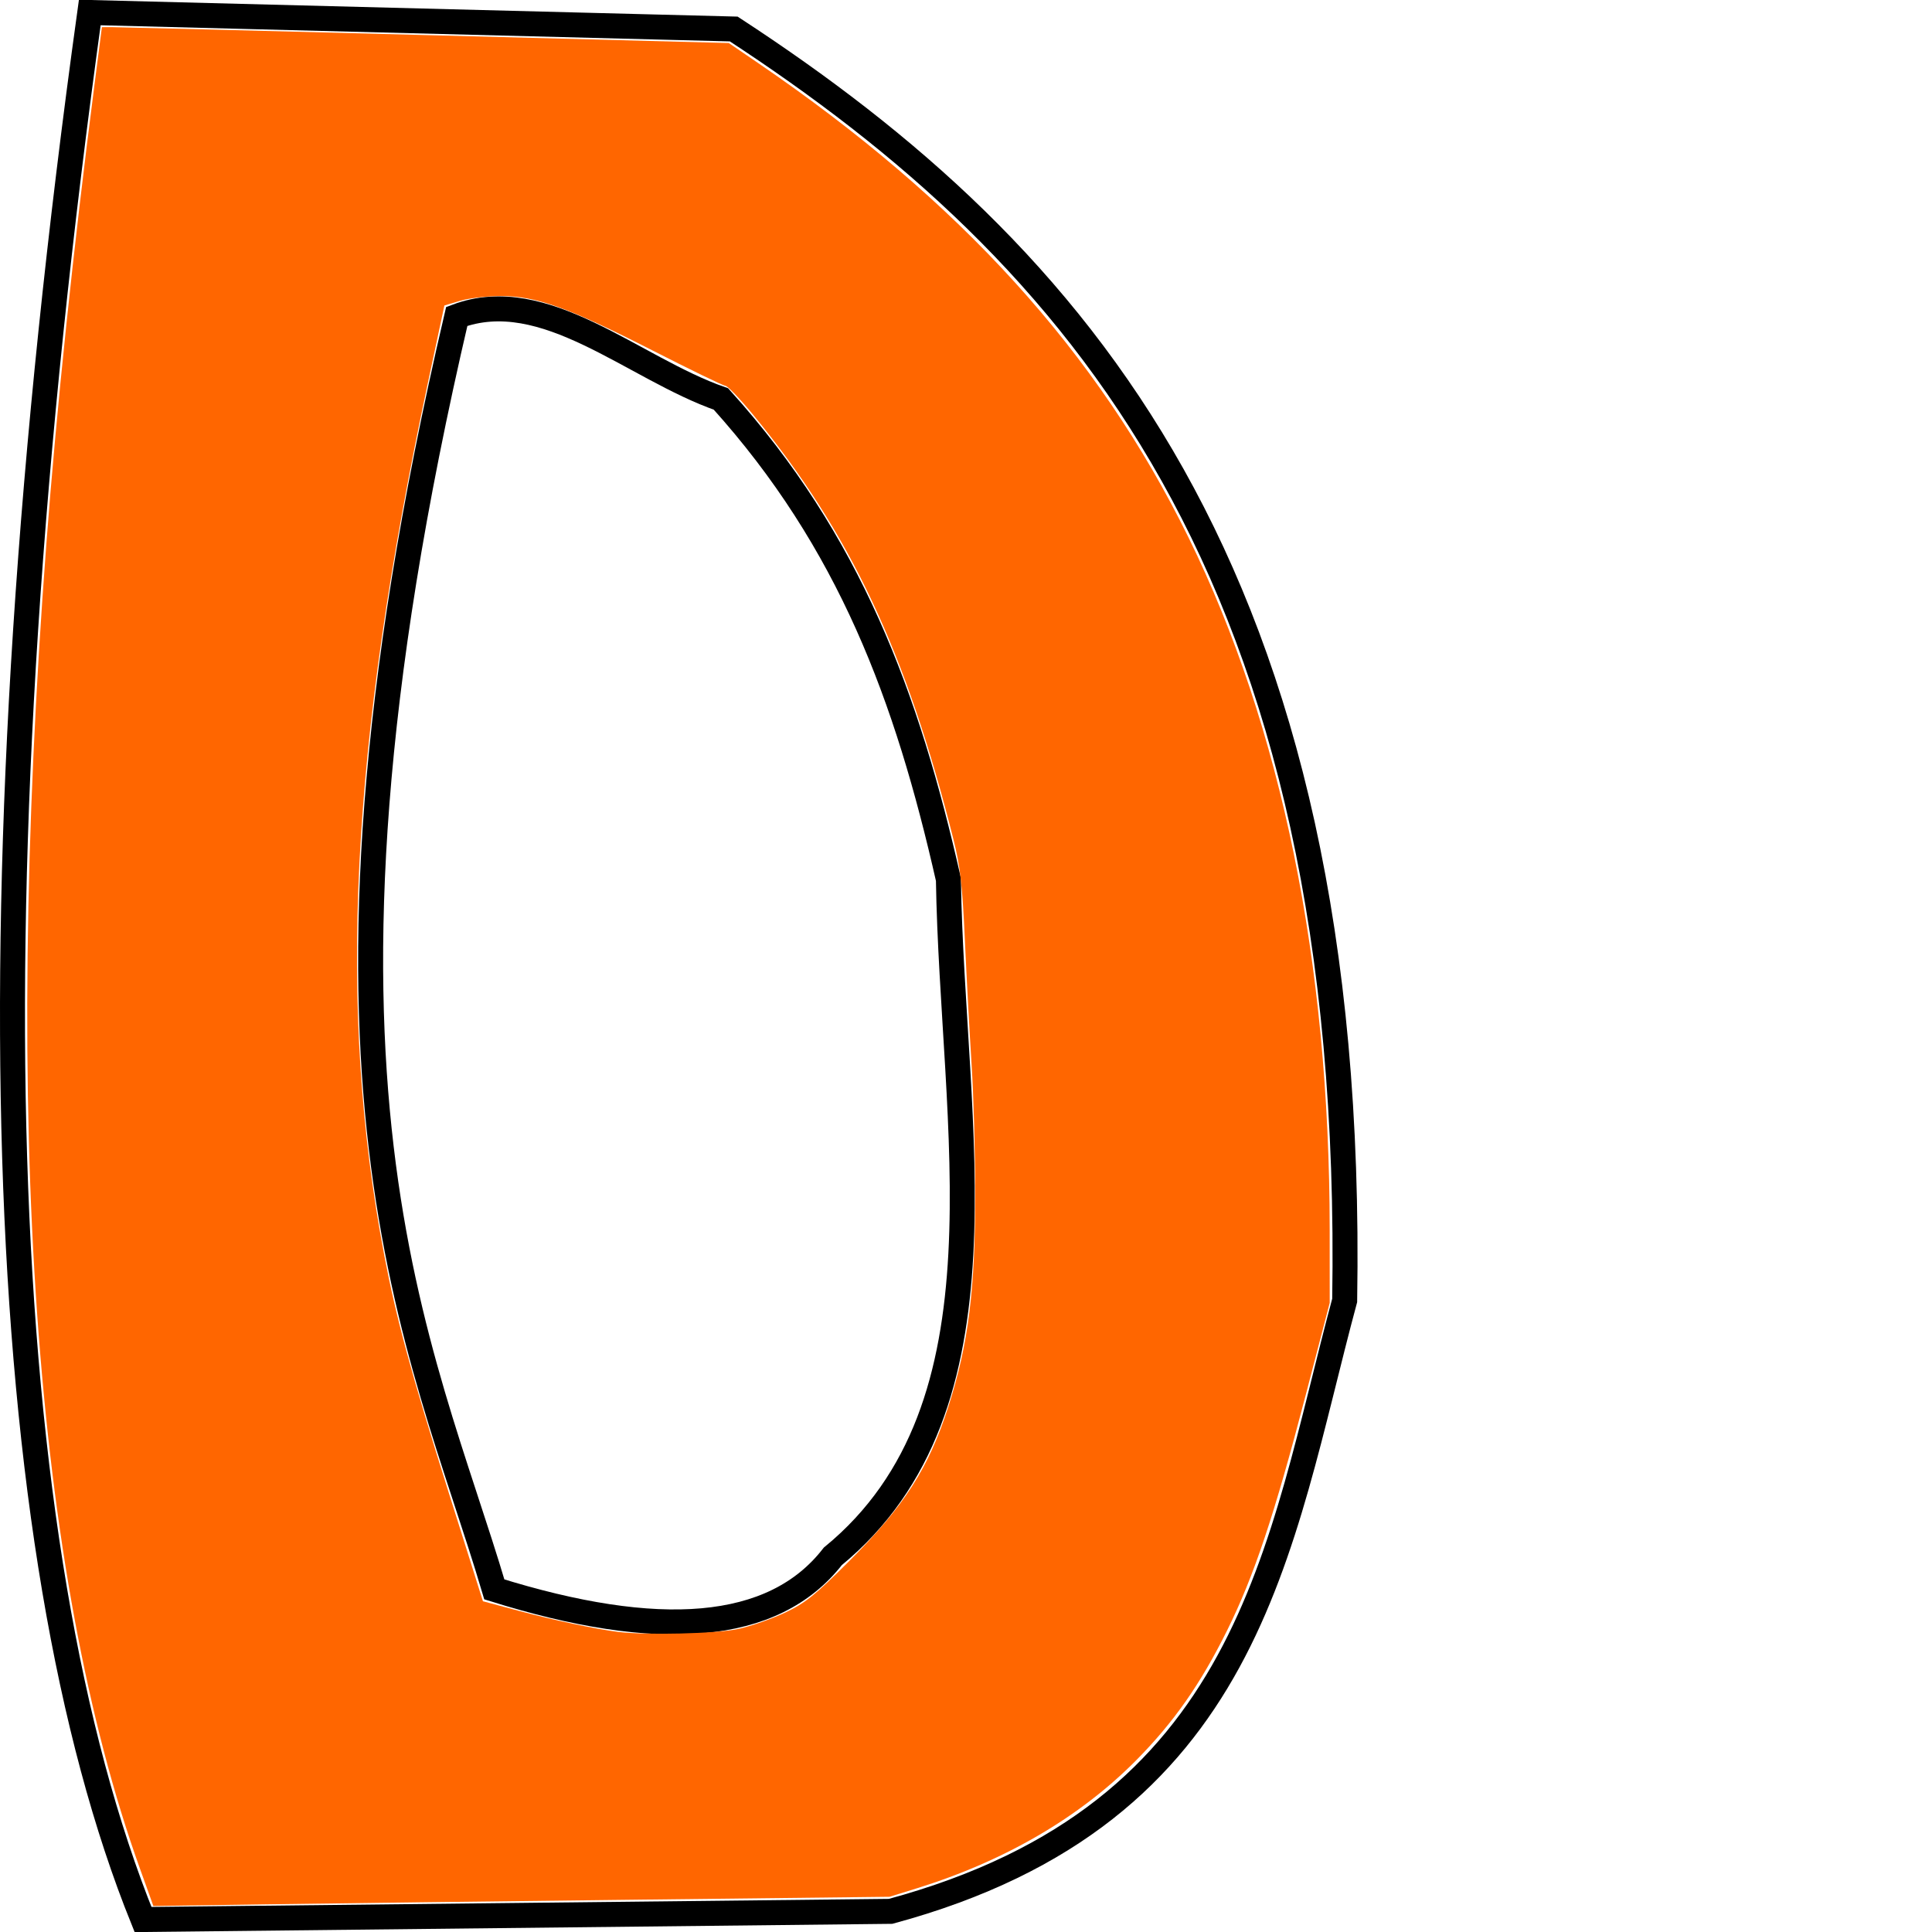
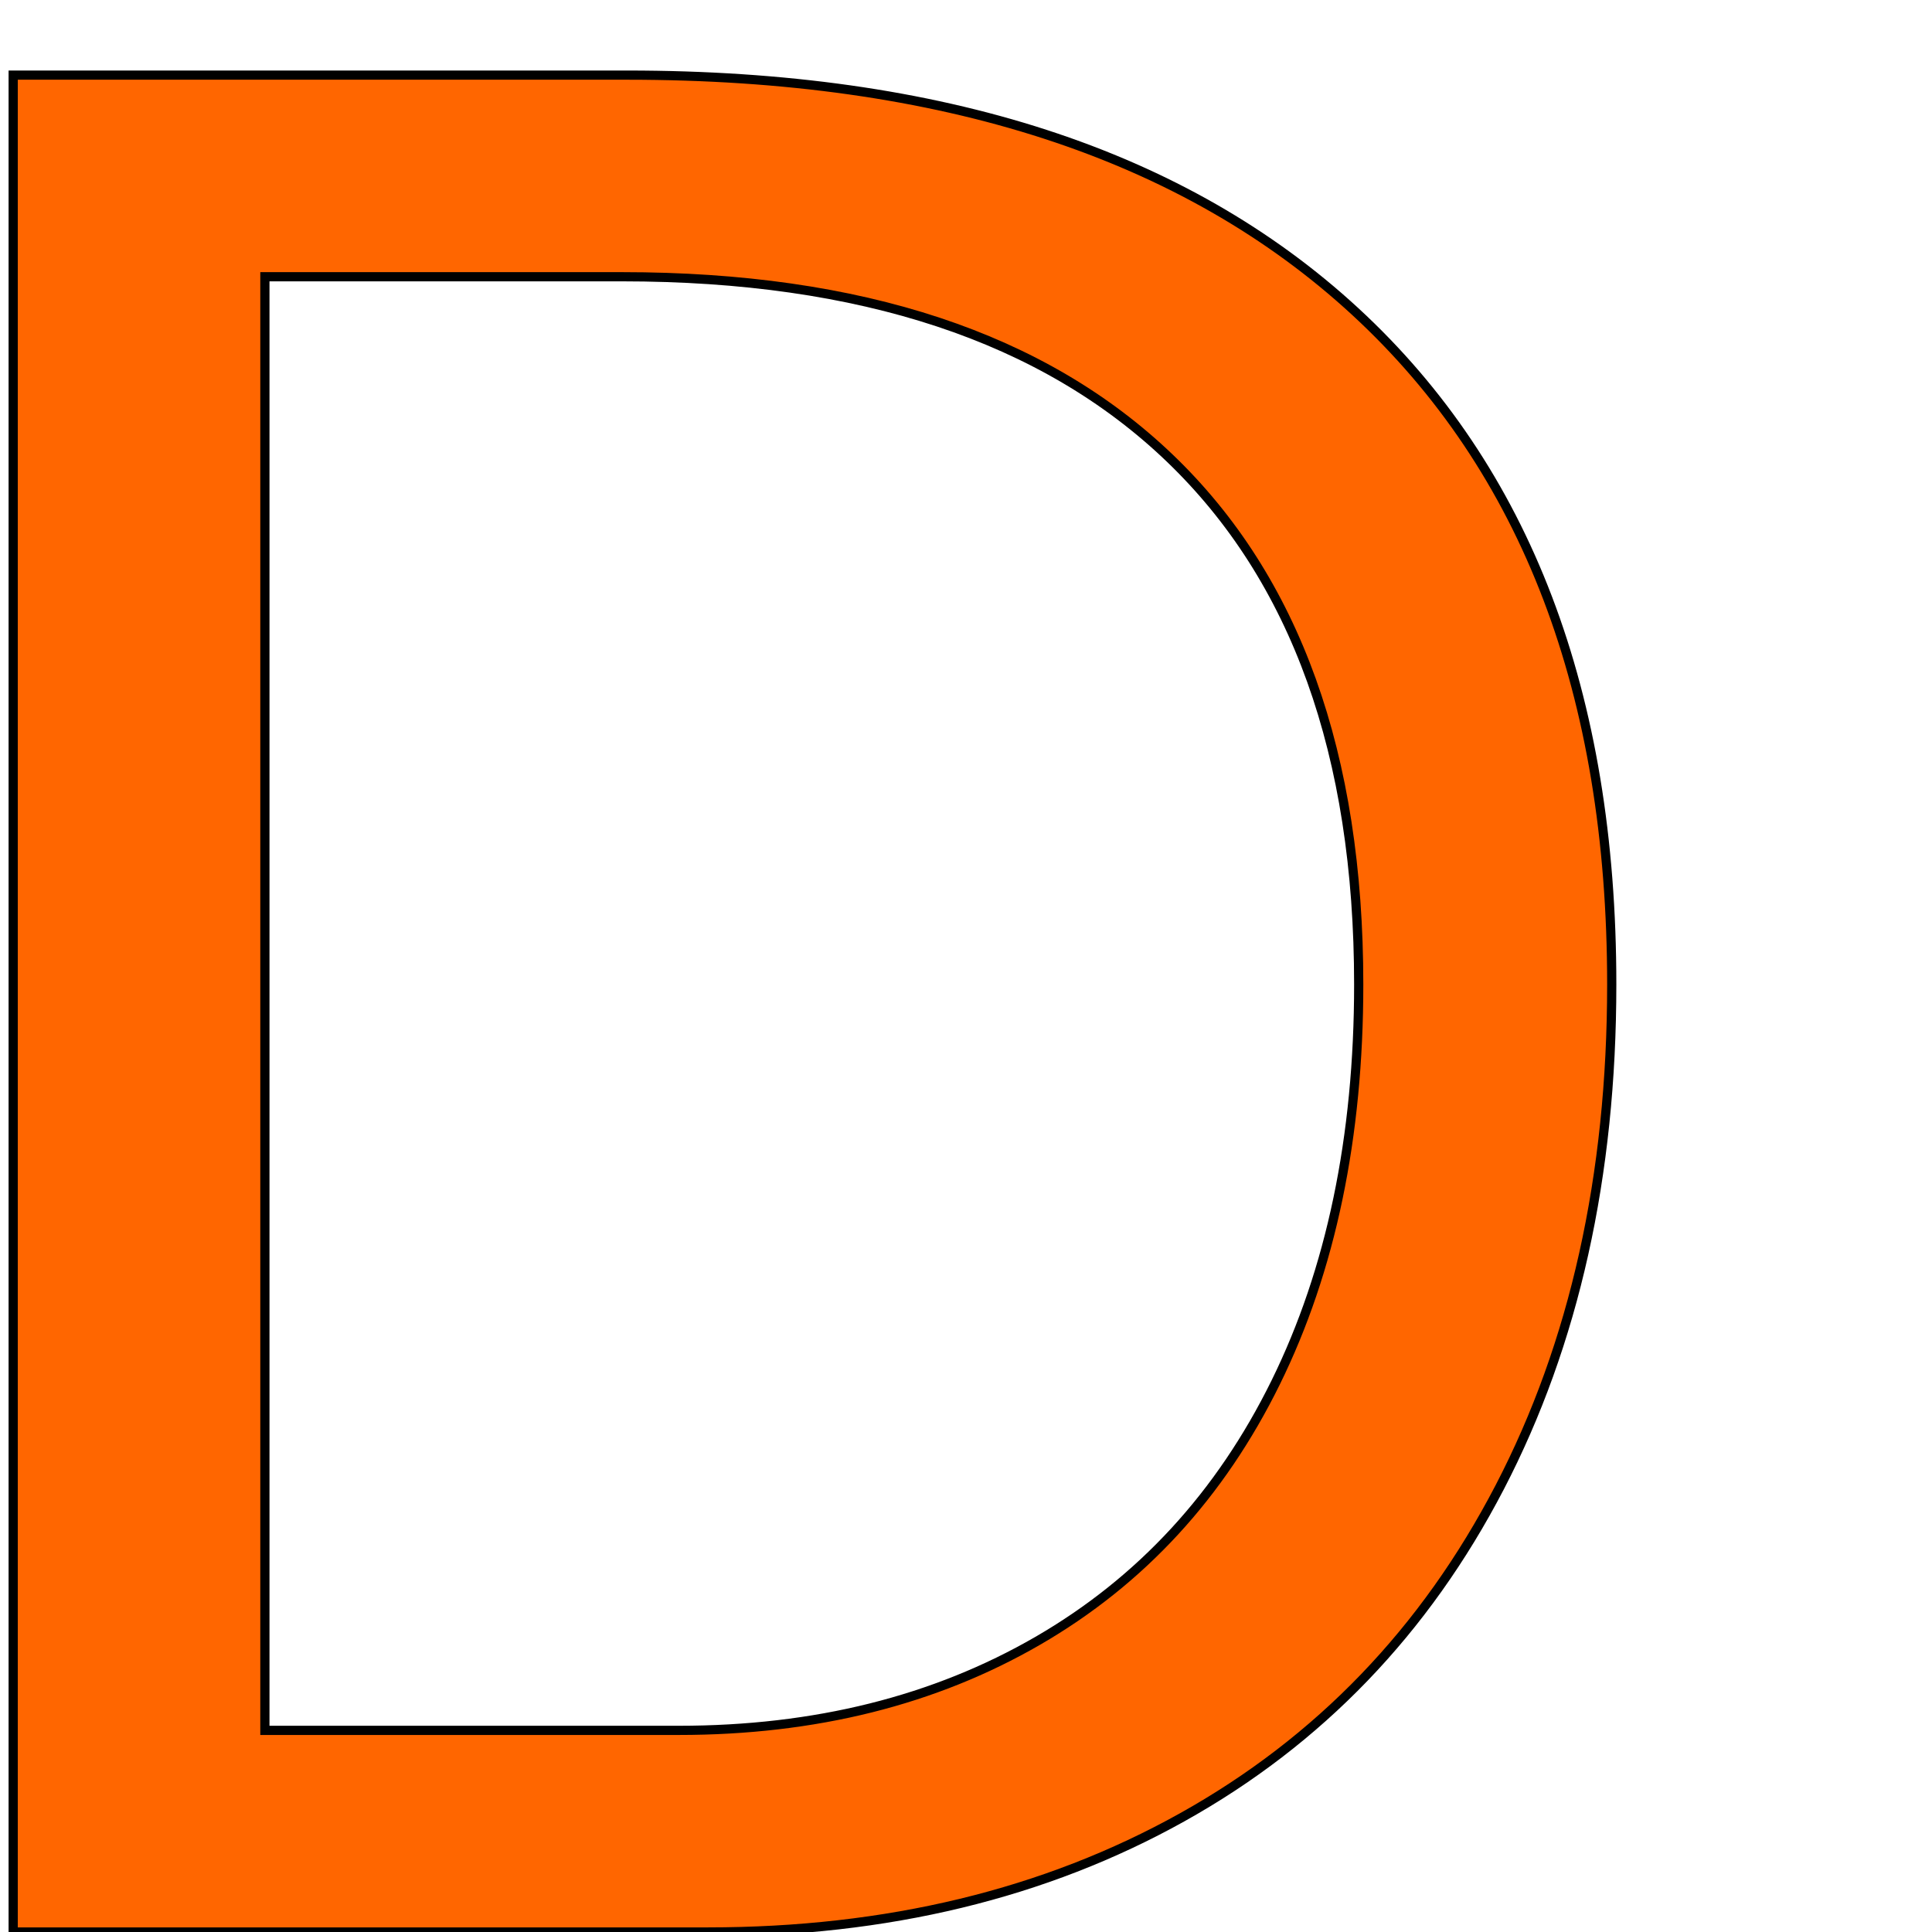
- <svg xmlns="http://www.w3.org/2000/svg" version="1.1" preserveAspectRatio="xMinYMin meet" viewBox="0 0 1050 1050" width="100%" height="100%" id="svg3051">
-   <defs id="defs3053" />
-   <g id="layer1" transform="matrix(1.05,0,0,1.05,-23.21822,-41.5856)">
-     <path d="M 68.583,46.07 C 5.422,501.712 18.852,841.885 96.146,1033.141 l 386.943,-4.221 C 670.304,978.278 683.743,840.223 718.119,712.699 724.294,334.644 579.825,170.837 401.898,54.617 z" id="path3035" style="fill:none;stroke:#000000;stroke-width:12.929px;stroke-linecap:butt;stroke-linejoin:miter;stroke-opacity:1" />
-     <path d="m 258.53,203.38 c -92.621,395.783 -18.084,532.116 19.443,658.883 84.497,26.421 144.401,22.572 175.204,-17.093 94.899,-77.825 61.834,-222.191 59.826,-350.407 C 491.611,400.244 461.967,320.039 395.274,246.112 349.693,230.241 304.112,186.247 258.53,203.38 z" id="path3037" style="fill:none;stroke:#000000;stroke-width:12.929px;stroke-linecap:butt;stroke-linejoin:miter;stroke-opacity:1" />
+ <svg xmlns="http://www.w3.org/2000/svg" width="1050" height="1050" id="svg6425" version="1.1">
+   <defs id="defs6427" />
+   <g id="layer1" transform="translate(0,-2.362183)">
+     <text xml:space="preserve" style="font-size:1466.849px;font-style:normal;font-variant:normal;font-weight:normal;font-stretch:normal;line-height:125%;letter-spacing:0px;word-spacing:0px;fill:#ff6600;fill-opacity:1;stroke:#000000;font-family:Arial;-inkscape-font-specification:Arial;stroke-opacity:1;stroke-width:5;stroke-miterlimit:4;stroke-dasharray:none" x="-113.165" y="1052.362" id="text6433">
+       <tspan id="tspan6435" x="-113.165" y="1052.362">D</tspan>
+     </text>
  </g>
-   <path style="color:#000000;fill:#ff6600;fill-opacity:1;stroke:#000000;stroke-width:0;stroke-linecap:butt;stroke-linejoin:miter;stroke-miterlimit:4;stroke-opacity:1;stroke-dasharray:none;stroke-dashoffset:0;marker:none;visibility:visible;display:inline;overflow:visible;enable-background:accumulate" d="M 76.021,1015.462 C 18.731,855.808 1.389,610.918 25.114,296.579 30.741,222.025 39.759,135.922 51.397,45.634 l 3.98,-30.879 6.156,0.012 c 3.386,0.007 80.044,1.95 170.352,4.319 l 164.196,4.306 15.858,10.819 C 521.962,109.276 596.485,191.431 645.986,292.23 c 50.446,102.723 76.603,230.942 76.666,375.809 l 0.017,40.055 -13.137,50.407 c -16.87,64.734 -28.037,98.162 -42.635,127.628 -14.447,29.161 -29.037,49.985 -49.477,70.621 -30.658,30.95 -71.234,54.619 -119.166,69.512 l -14.787,4.595 -136.563,1.57 c -75.11,0.863 -165.137,1.992 -200.06,2.509 l -63.497,0.939 -7.324,-20.411 -1.92e-4,0 z M 401.359,885.283 c 6.887,-1.528 18.339,-5.54 25.451,-8.916 10.916,-5.182 16.347,-9.559 34.868,-28.1 29.868,-29.9 43.031,-50.434 53.743,-83.835 10.925,-34.067 14.625,-63.579 14.597,-116.442 -0.011,-21.528 -0.904,-52.842 -1.984,-69.586 -1.08,-16.744 -2.717,-47.033 -3.638,-67.308 -1.364,-30.032 -2.511,-40.188 -6.189,-54.799 -25.647,-101.897 -56.195,-166.722 -108.677,-230.616 -7.176,-8.737 -14.027,-15.93 -15.224,-15.984 -1.197,-0.055 -19.203,-8.787 -40.012,-19.406 -45.232,-23.08 -62.875,-29.404 -82.037,-29.404 -7.395,0 -17.336,1.156 -22.092,2.568 l -8.648,2.568 -9.01,42.228 c -41.998,196.84 -49.164,339.879 -23.731,473.663 6.606,34.747 14.618,64.278 34.988,128.961 l 18.699,59.374 20.04,5.352 c 18.607,4.97 40.709,9.659 53.093,11.264 15.06,1.952 54.069,1.014 65.763,-1.581 l 0,0 z" id="path3046" />
</svg>
